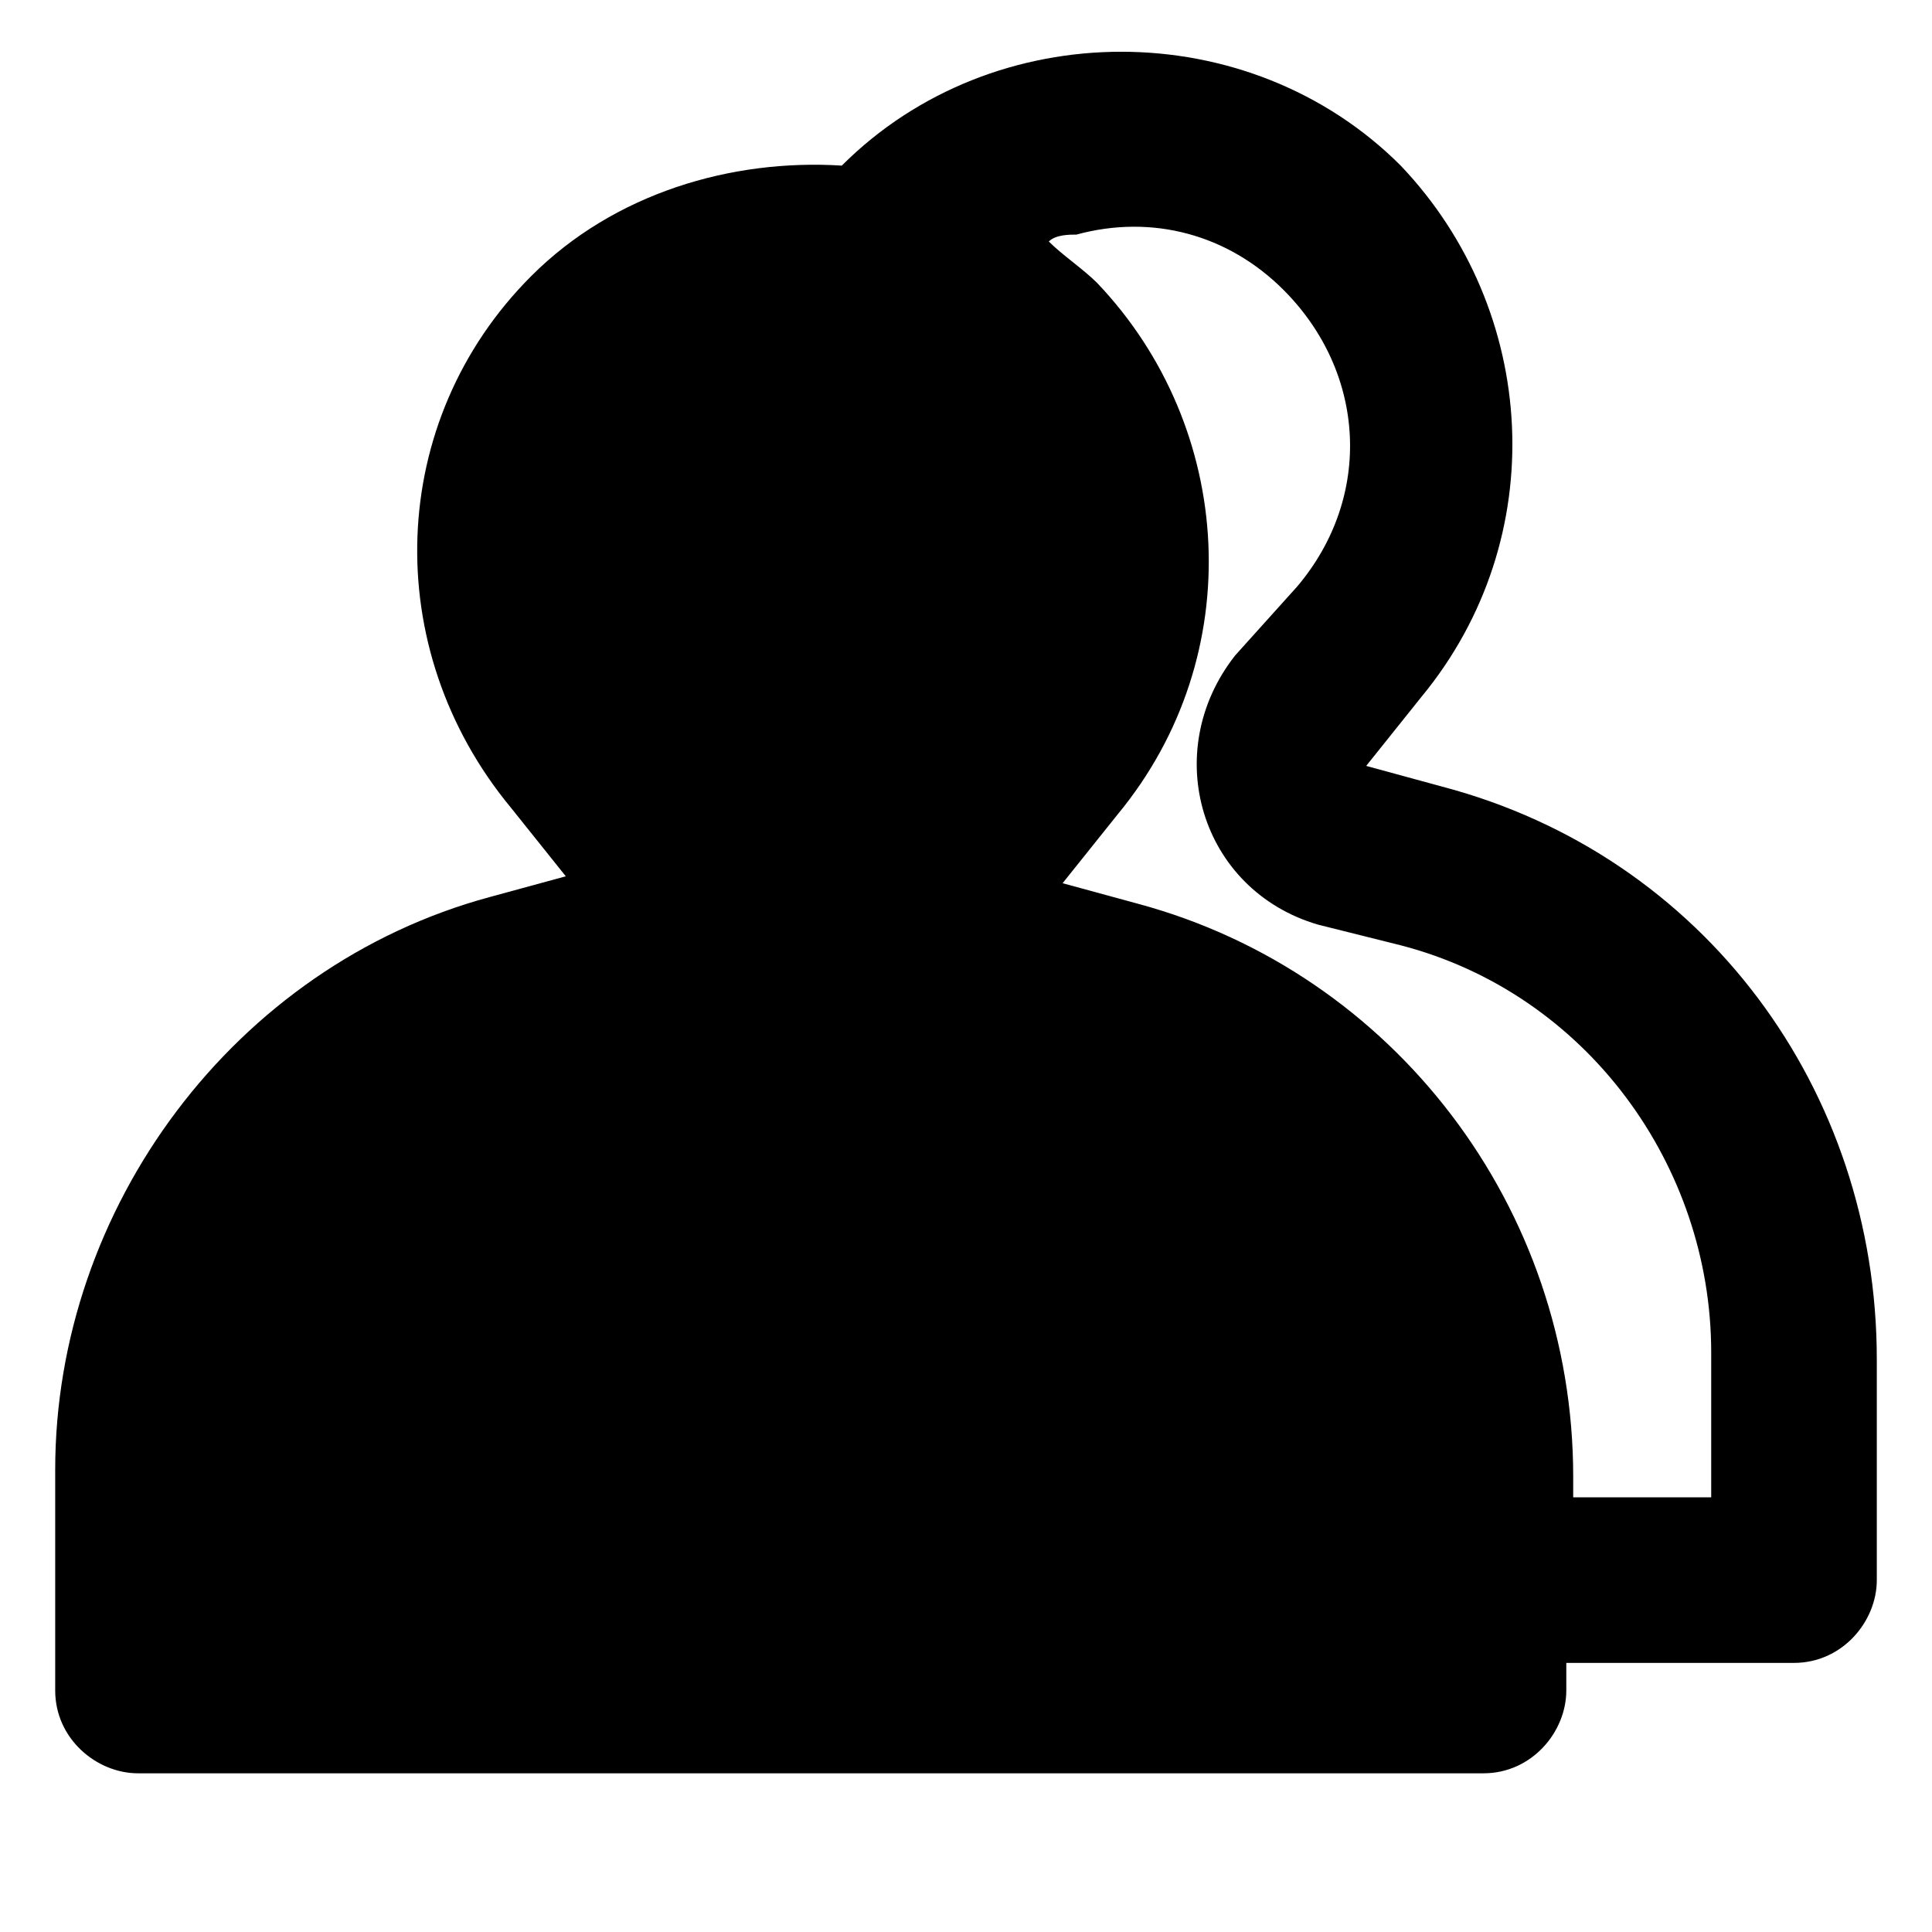
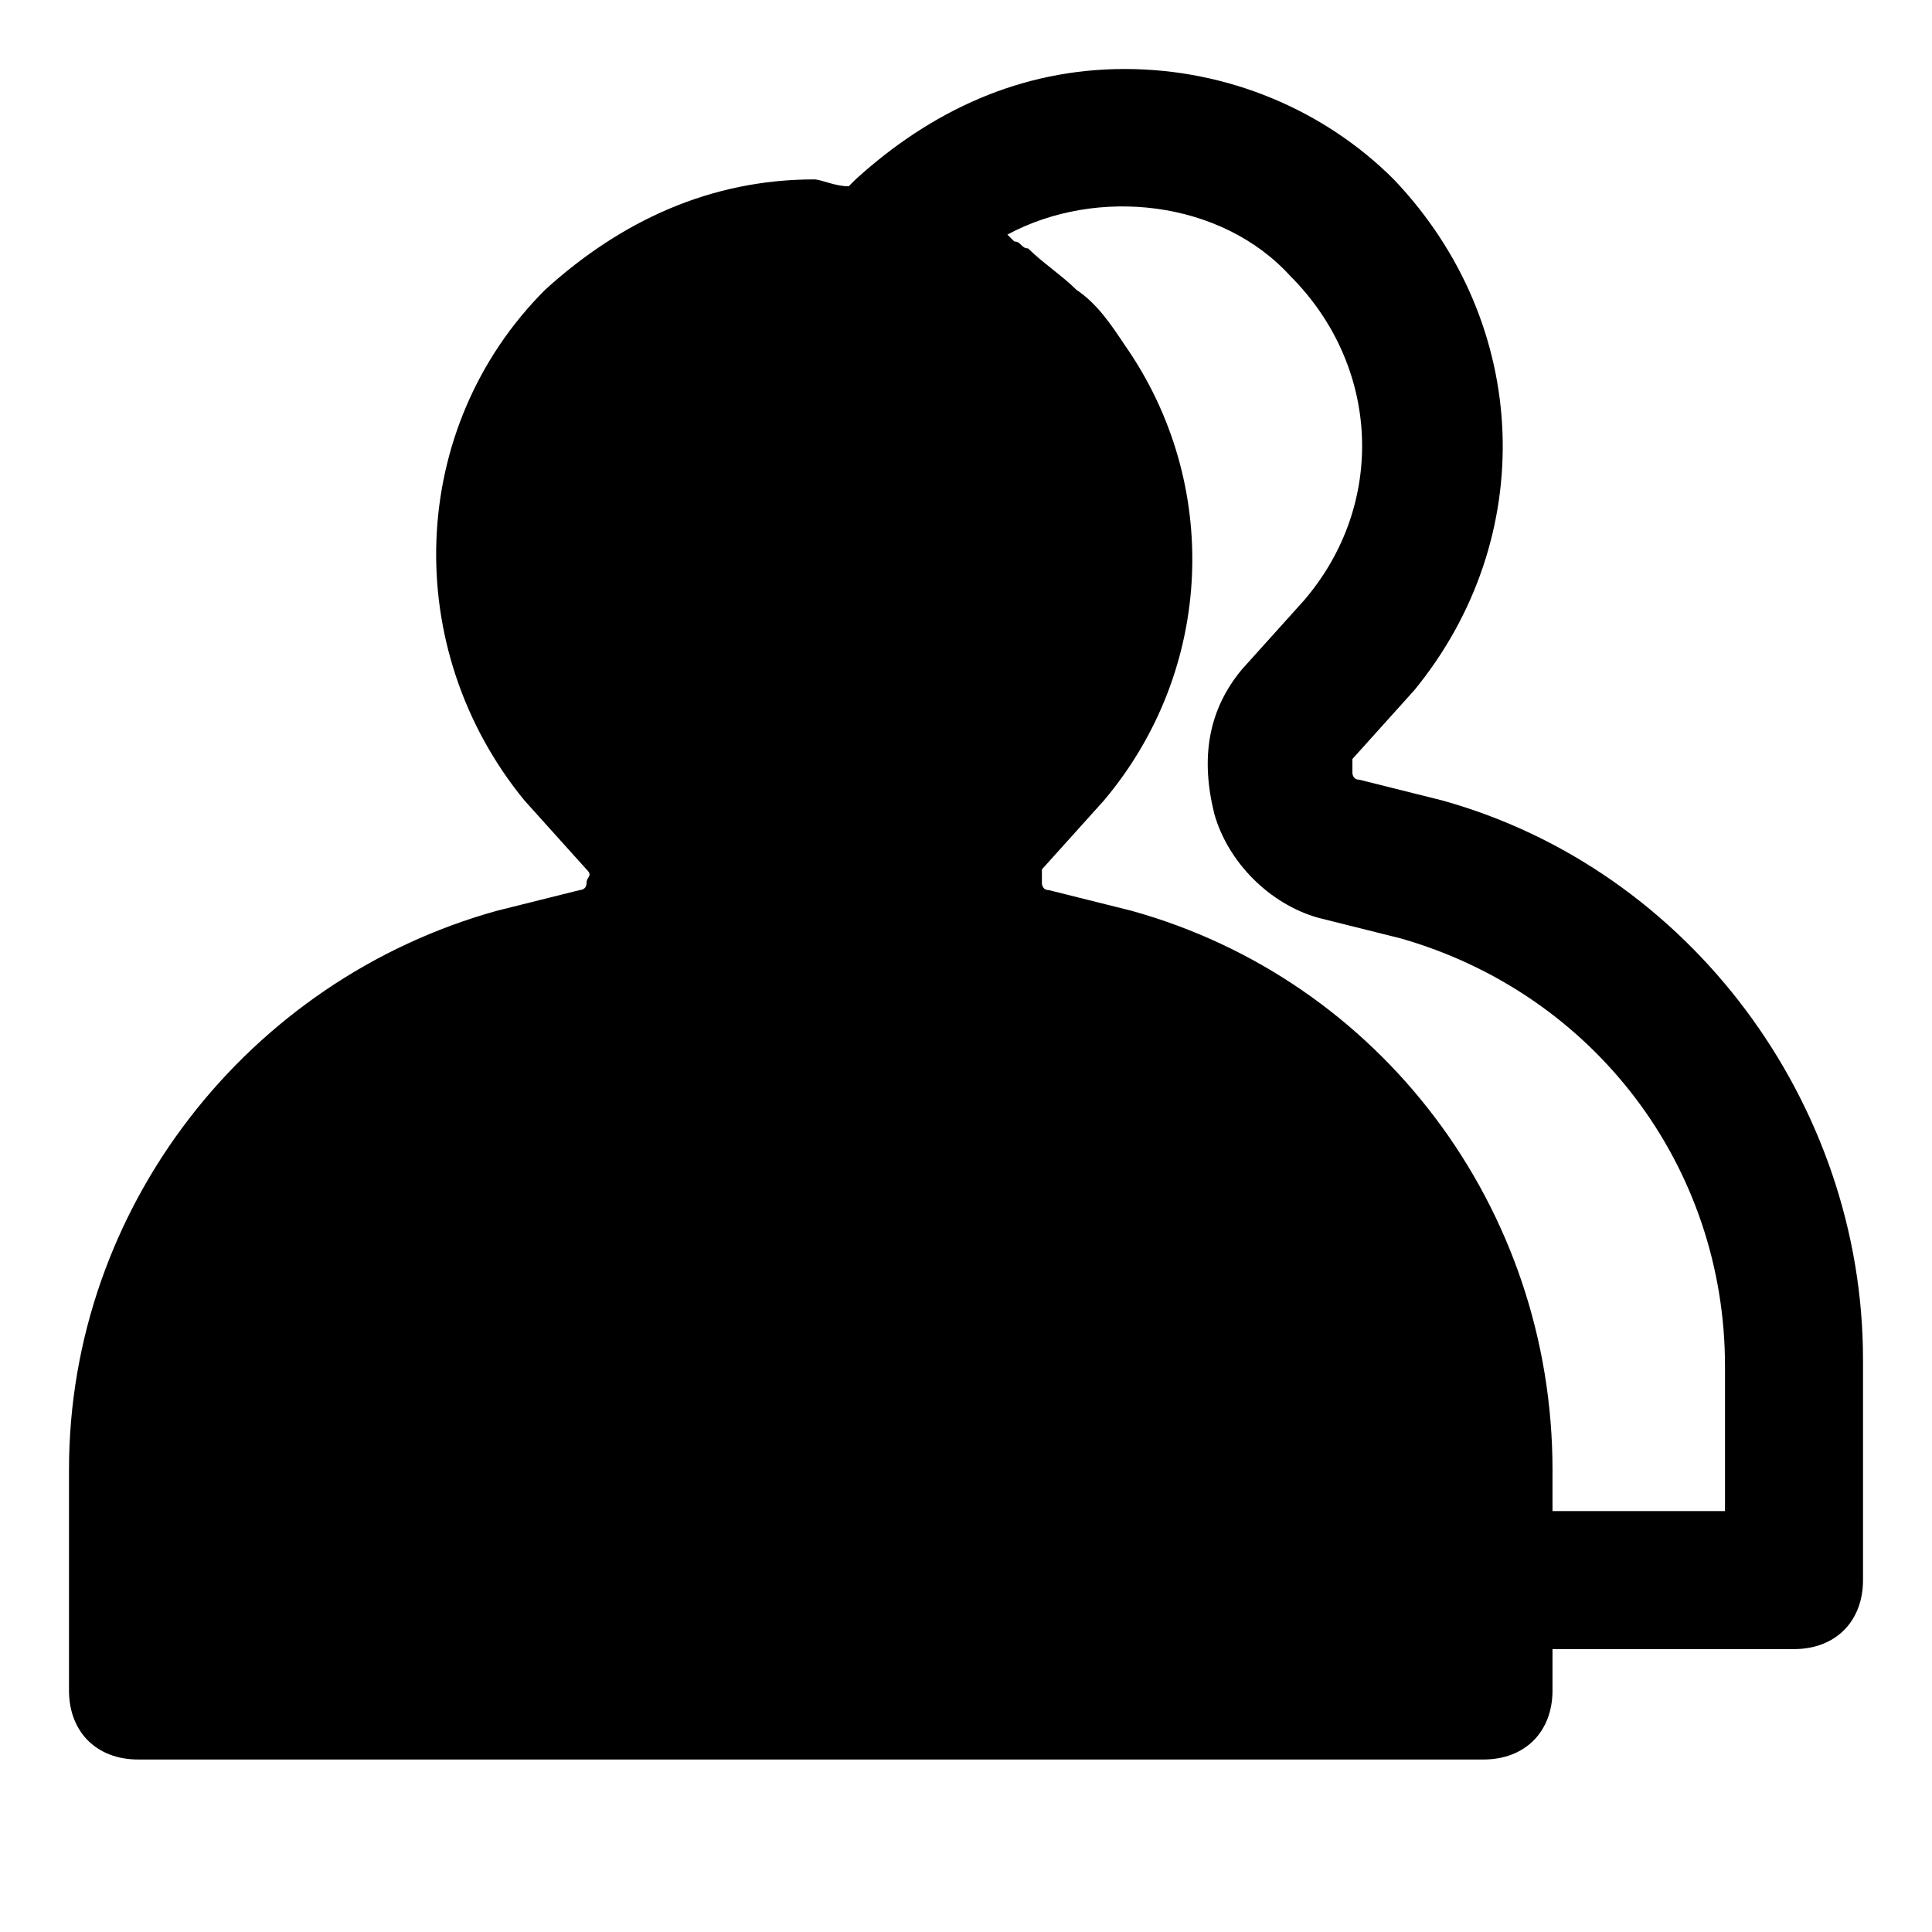
<svg xmlns="http://www.w3.org/2000/svg" width="28" height="28" viewBox="0 0 28 28" fill="none">
-   <path fill-rule="evenodd" clip-rule="evenodd" d="M20.9,11.4l-1.1-0.3l0.8-1c1.9-2.3,1.7-5.6-0.3-7.7c-2.2-2.2-5.9-2.2-8.1,0l0,0c-1.6-0.1-3.3,0.4-4.5,1.6  c-2.1,2.1-2.2,5.4-0.3,7.7l0.8,1L7.1,13c-3.7,1-6.3,4.5-6.3,8.3v3.2c0,0.7,0.6,1.2,1.2,1.2h19.5c0.7,0,1.2-0.6,1.2-1.2v-0.4H26  c0.7,0,1.2-0.6,1.2-1.2v-3.2C27.2,15.8,24.7,12.4,20.9,11.4z M24.8,21.7h-2v-0.3c0-3.9-2.6-7.3-6.3-8.3l-1.1-0.3l0.8-1  c1.9-2.3,1.7-5.6-0.3-7.7l0,0c0,0,0,0,0,0c0,0,0,0,0,0c-0.2-0.2-0.5-0.4-0.7-0.6c0.1-0.1,0.3-0.1,0.4-0.1c1.1-0.3,2.2,0,3,0.8  c1.2,1.2,1.3,3,0.2,4.3l-0.9,1l0,0c-1.1,1.4-0.5,3.4,1.2,3.9l1.2,0.3c2.7,0.7,4.5,3.2,4.5,5.9V21.7z" fill="black" />
+   <path d="M20.9,11.6l-1.2-0.3c-0.1,0-0.1-0.1-0.1-0.1c0-0.1,0-0.1,0-0.2l0.9-1c1.8-2.2,1.7-5.3-0.3-7.4c-1-1-2.4-1.6-3.9-1.6  s-2.8,0.6-3.9,1.6c0,0-0.1,0.1-0.1,0.1c-0.2,0-0.4-0.1-0.5-0.1c-1.5,0-2.8,0.6-3.9,1.6c-2,2-2.1,5.2-0.3,7.4l0.9,1  c0.1,0.1,0,0.1,0,0.2c0,0.1-0.1,0.1-0.1,0.1l-1.2,0.3c-3.6,1-6.2,4.3-6.2,8.1v3.2c0,0.6,0.4,1,1,1h19.5c0.6,0,1-0.4,1-1v-0.6H26  c0.6,0,1-0.4,1-1v-3.2C27,16,24.5,12.6,20.9,11.6z M25,21.9h-2.5v-0.6c0-3.8-2.5-7.1-6.1-8.1l-1.2-0.3c-0.1,0-0.1-0.1-0.1-0.1  c0,0,0,0,0,0c0-0.1,0-0.1,0-0.2c0,0,0,0,0,0l0.9-1c1.6-1.9,1.7-4.6,0.3-6.6c-0.2-0.3-0.4-0.6-0.7-0.8c0,0,0,0,0,0  c-0.2-0.2-0.5-0.4-0.7-0.6c-0.1,0-0.1-0.1-0.2-0.1c0,0-0.1-0.1-0.1-0.1c1.3-0.7,3.1-0.5,4.1,0.6c1.3,1.3,1.4,3.3,0.2,4.7l-0.9,1  c-0.5,0.6-0.6,1.3-0.4,2.1c0.2,0.7,0.8,1.3,1.5,1.5l1.2,0.3c2.8,0.8,4.7,3.3,4.7,6.2V21.9z" fill="black" />
</svg>
